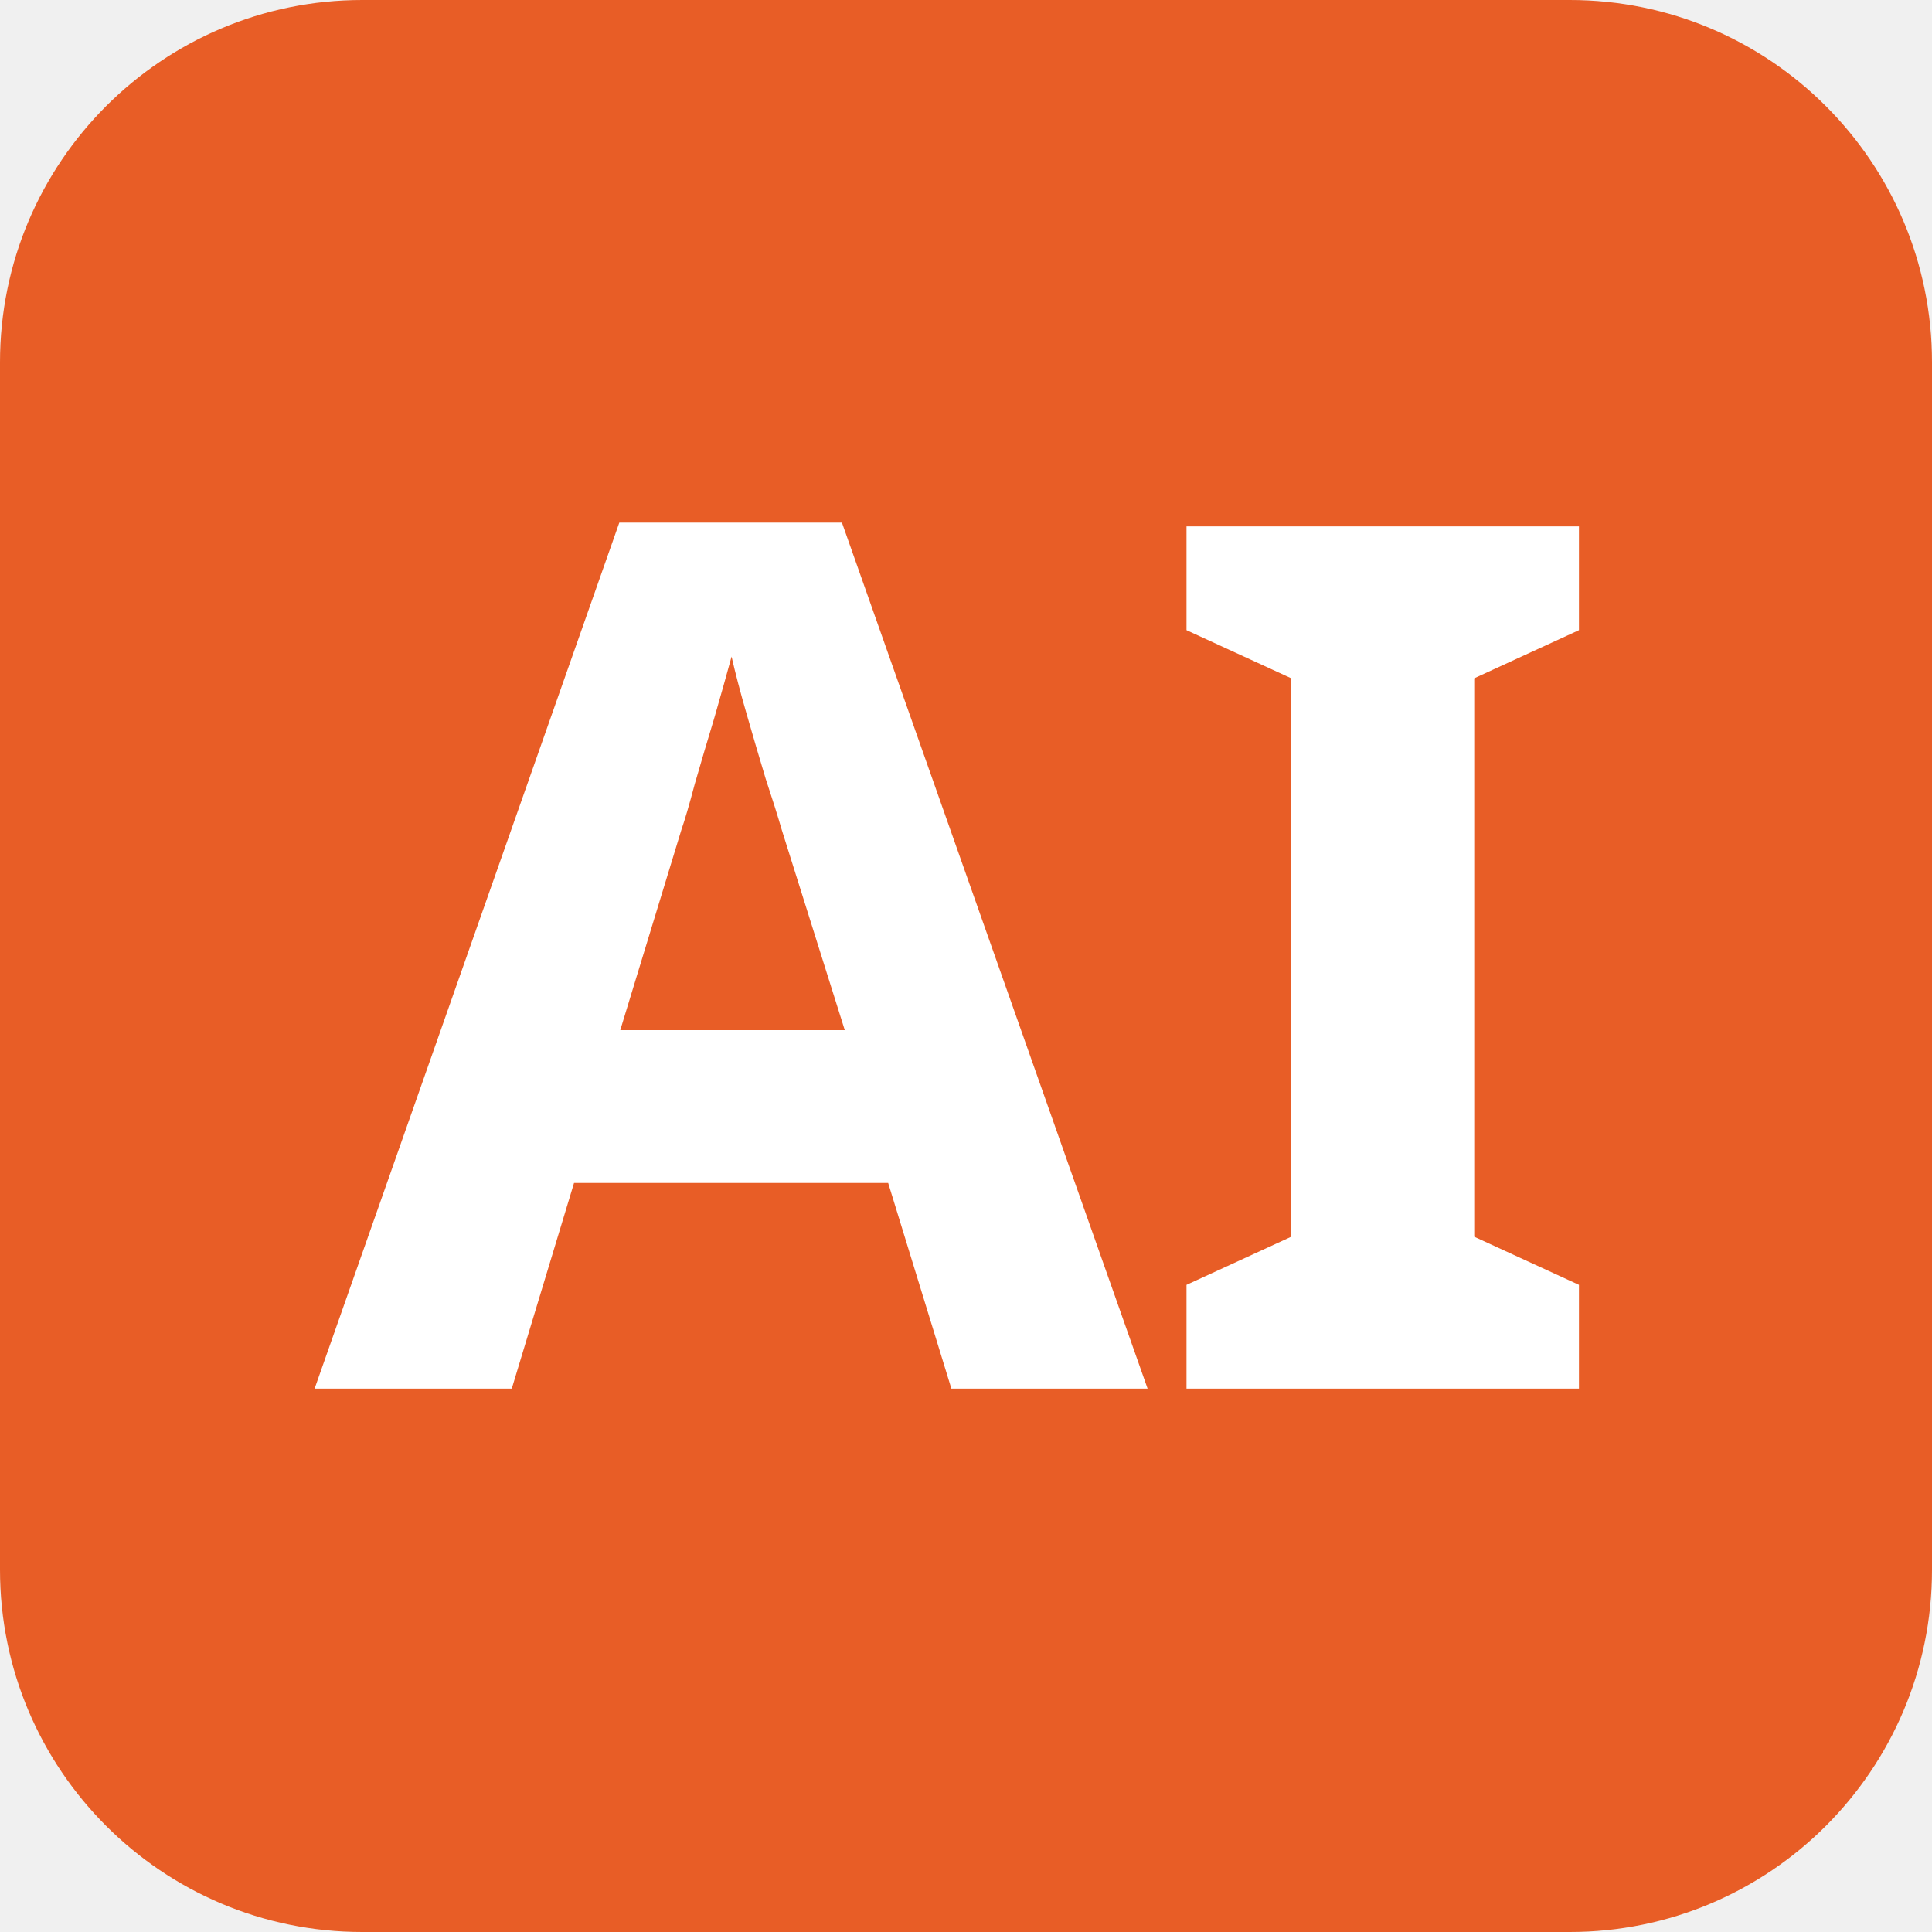
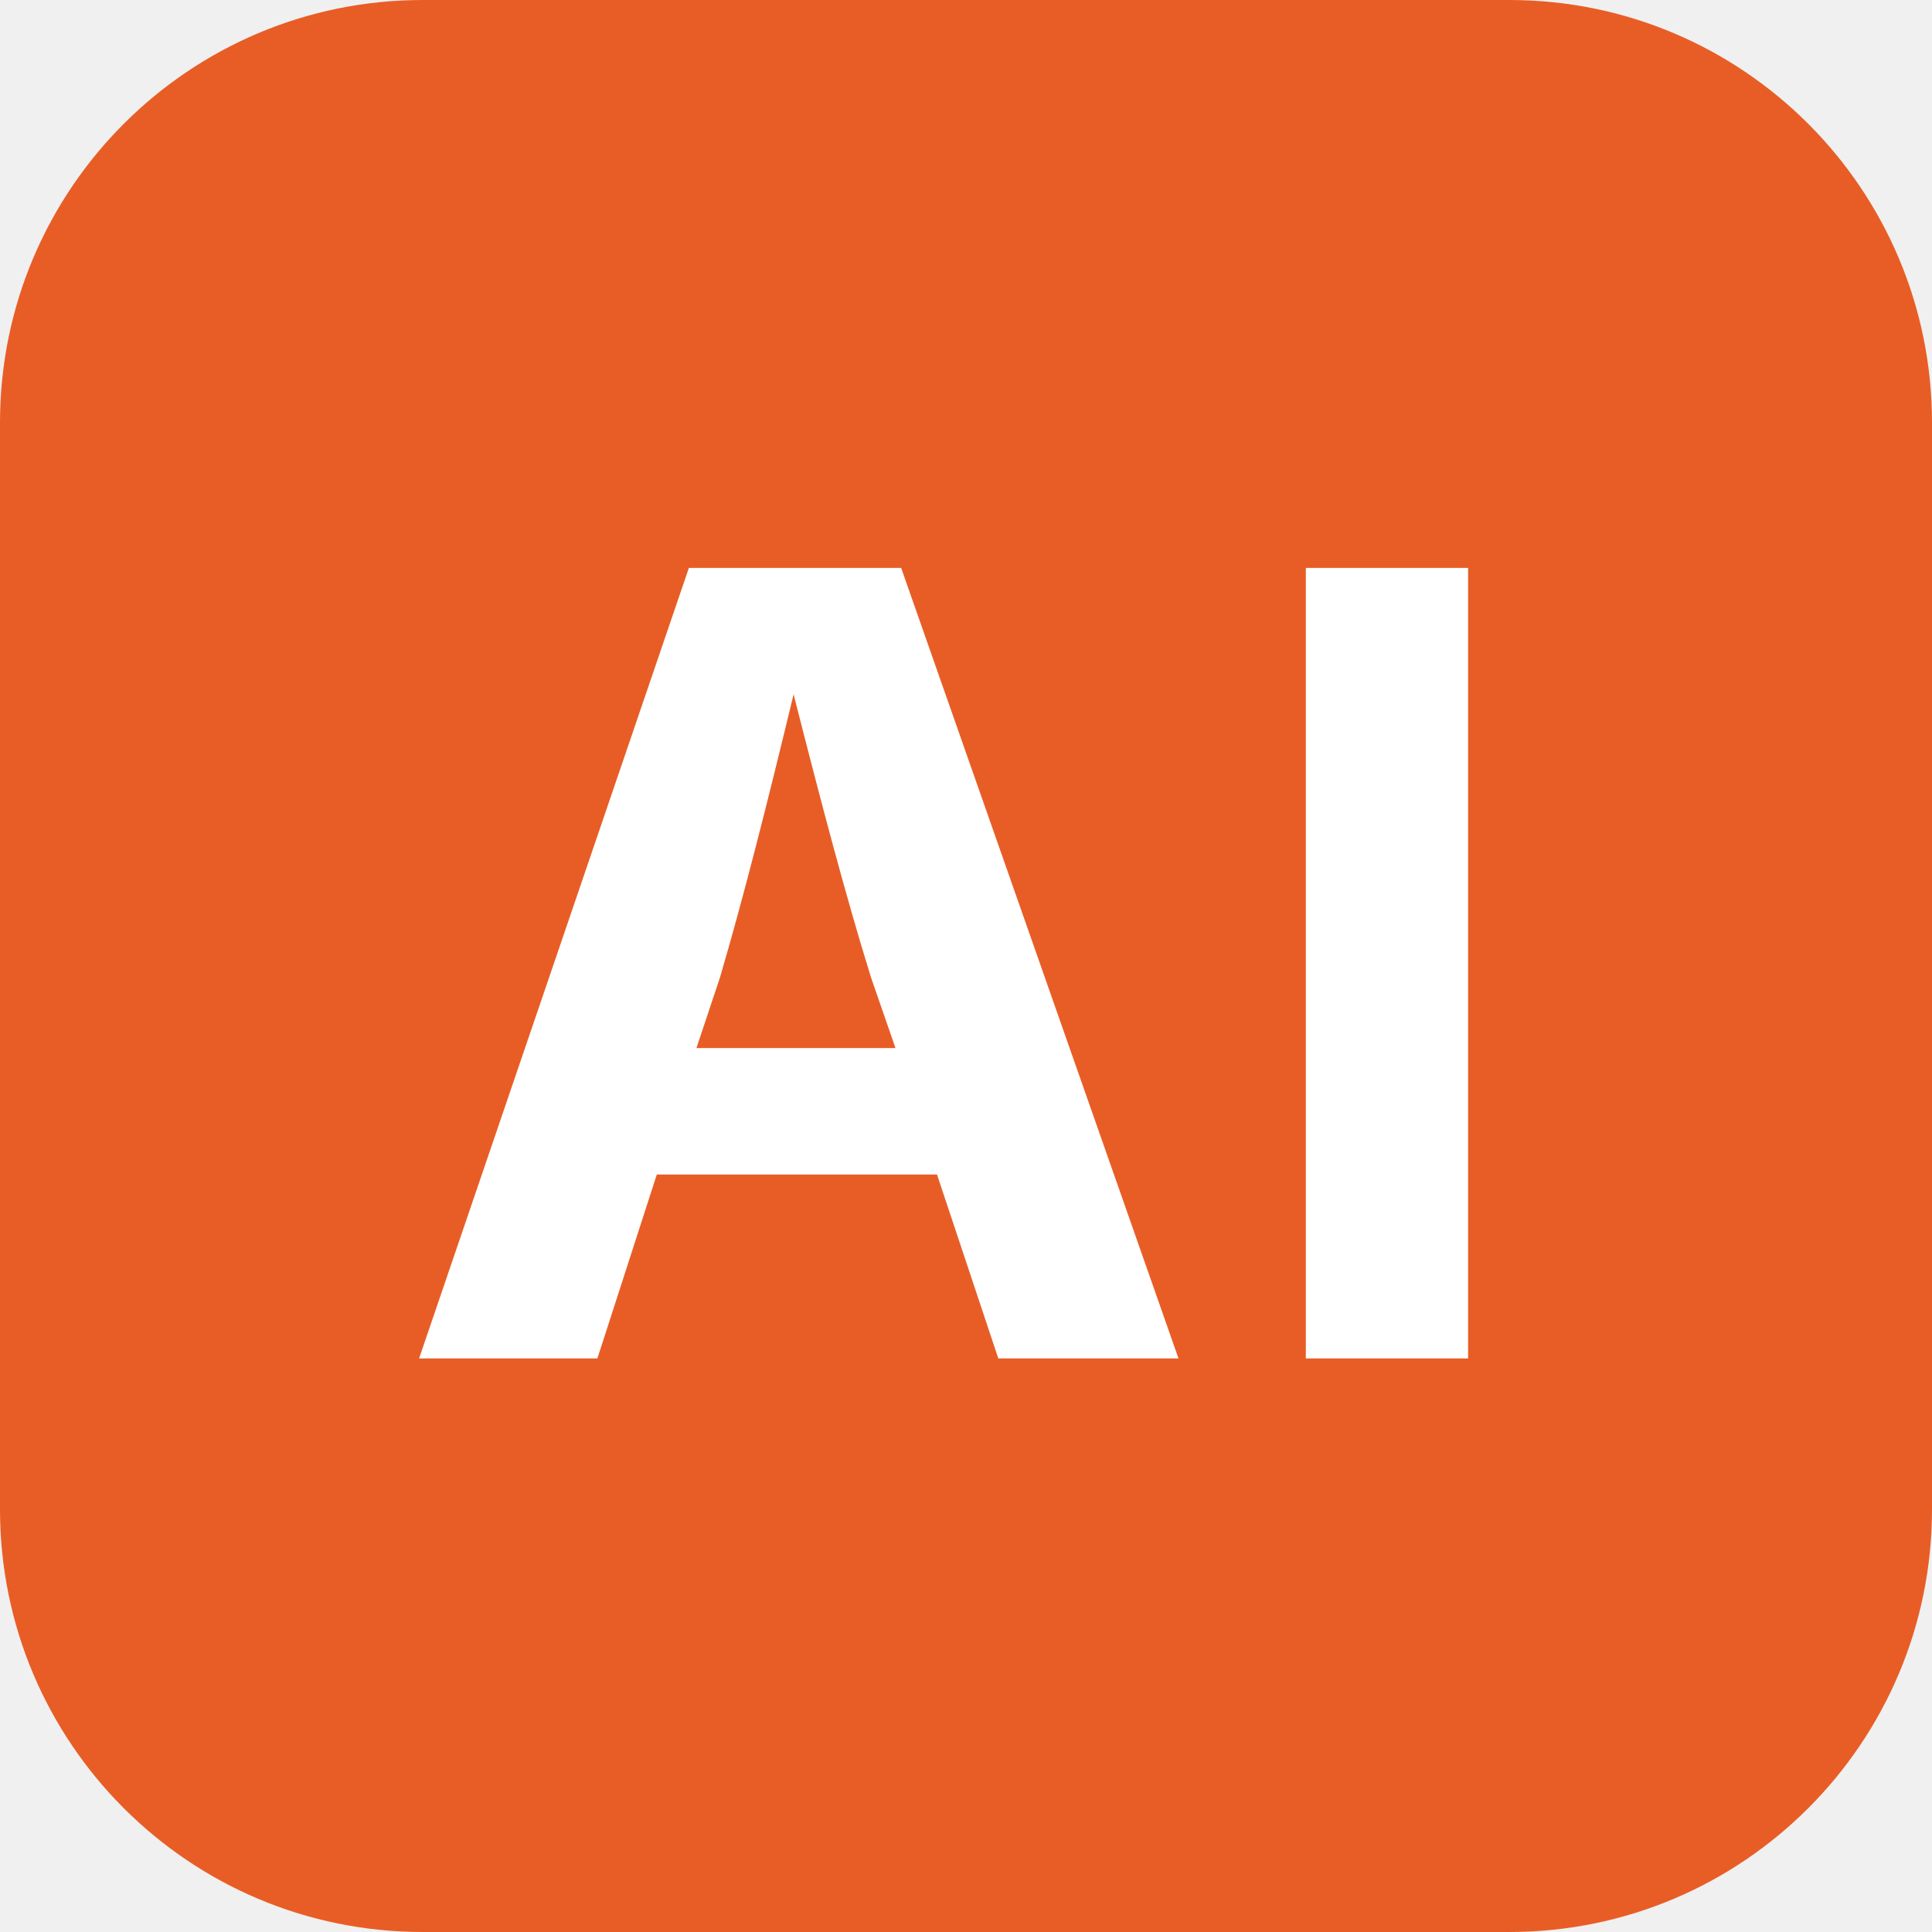
<svg xmlns="http://www.w3.org/2000/svg" viewBox="0 0 32 32">
-   <rect width="32" height="32" rx="6" fill="#E85D26" />
-   <text x="16" y="23" font-family="system-ui, sans-serif" font-size="20" font-weight="700" fill="white" text-anchor="middle">AI</text>
+   <rect width="32" height="32" rx="7" fill="#E85D26" />
+   <text x="16" y="22.5" font-family="system-ui, -apple-system, sans-serif" font-size="18" font-weight="700" fill="#ffffff" text-anchor="middle" letter-spacing="0.5">AI</text>
</svg>
